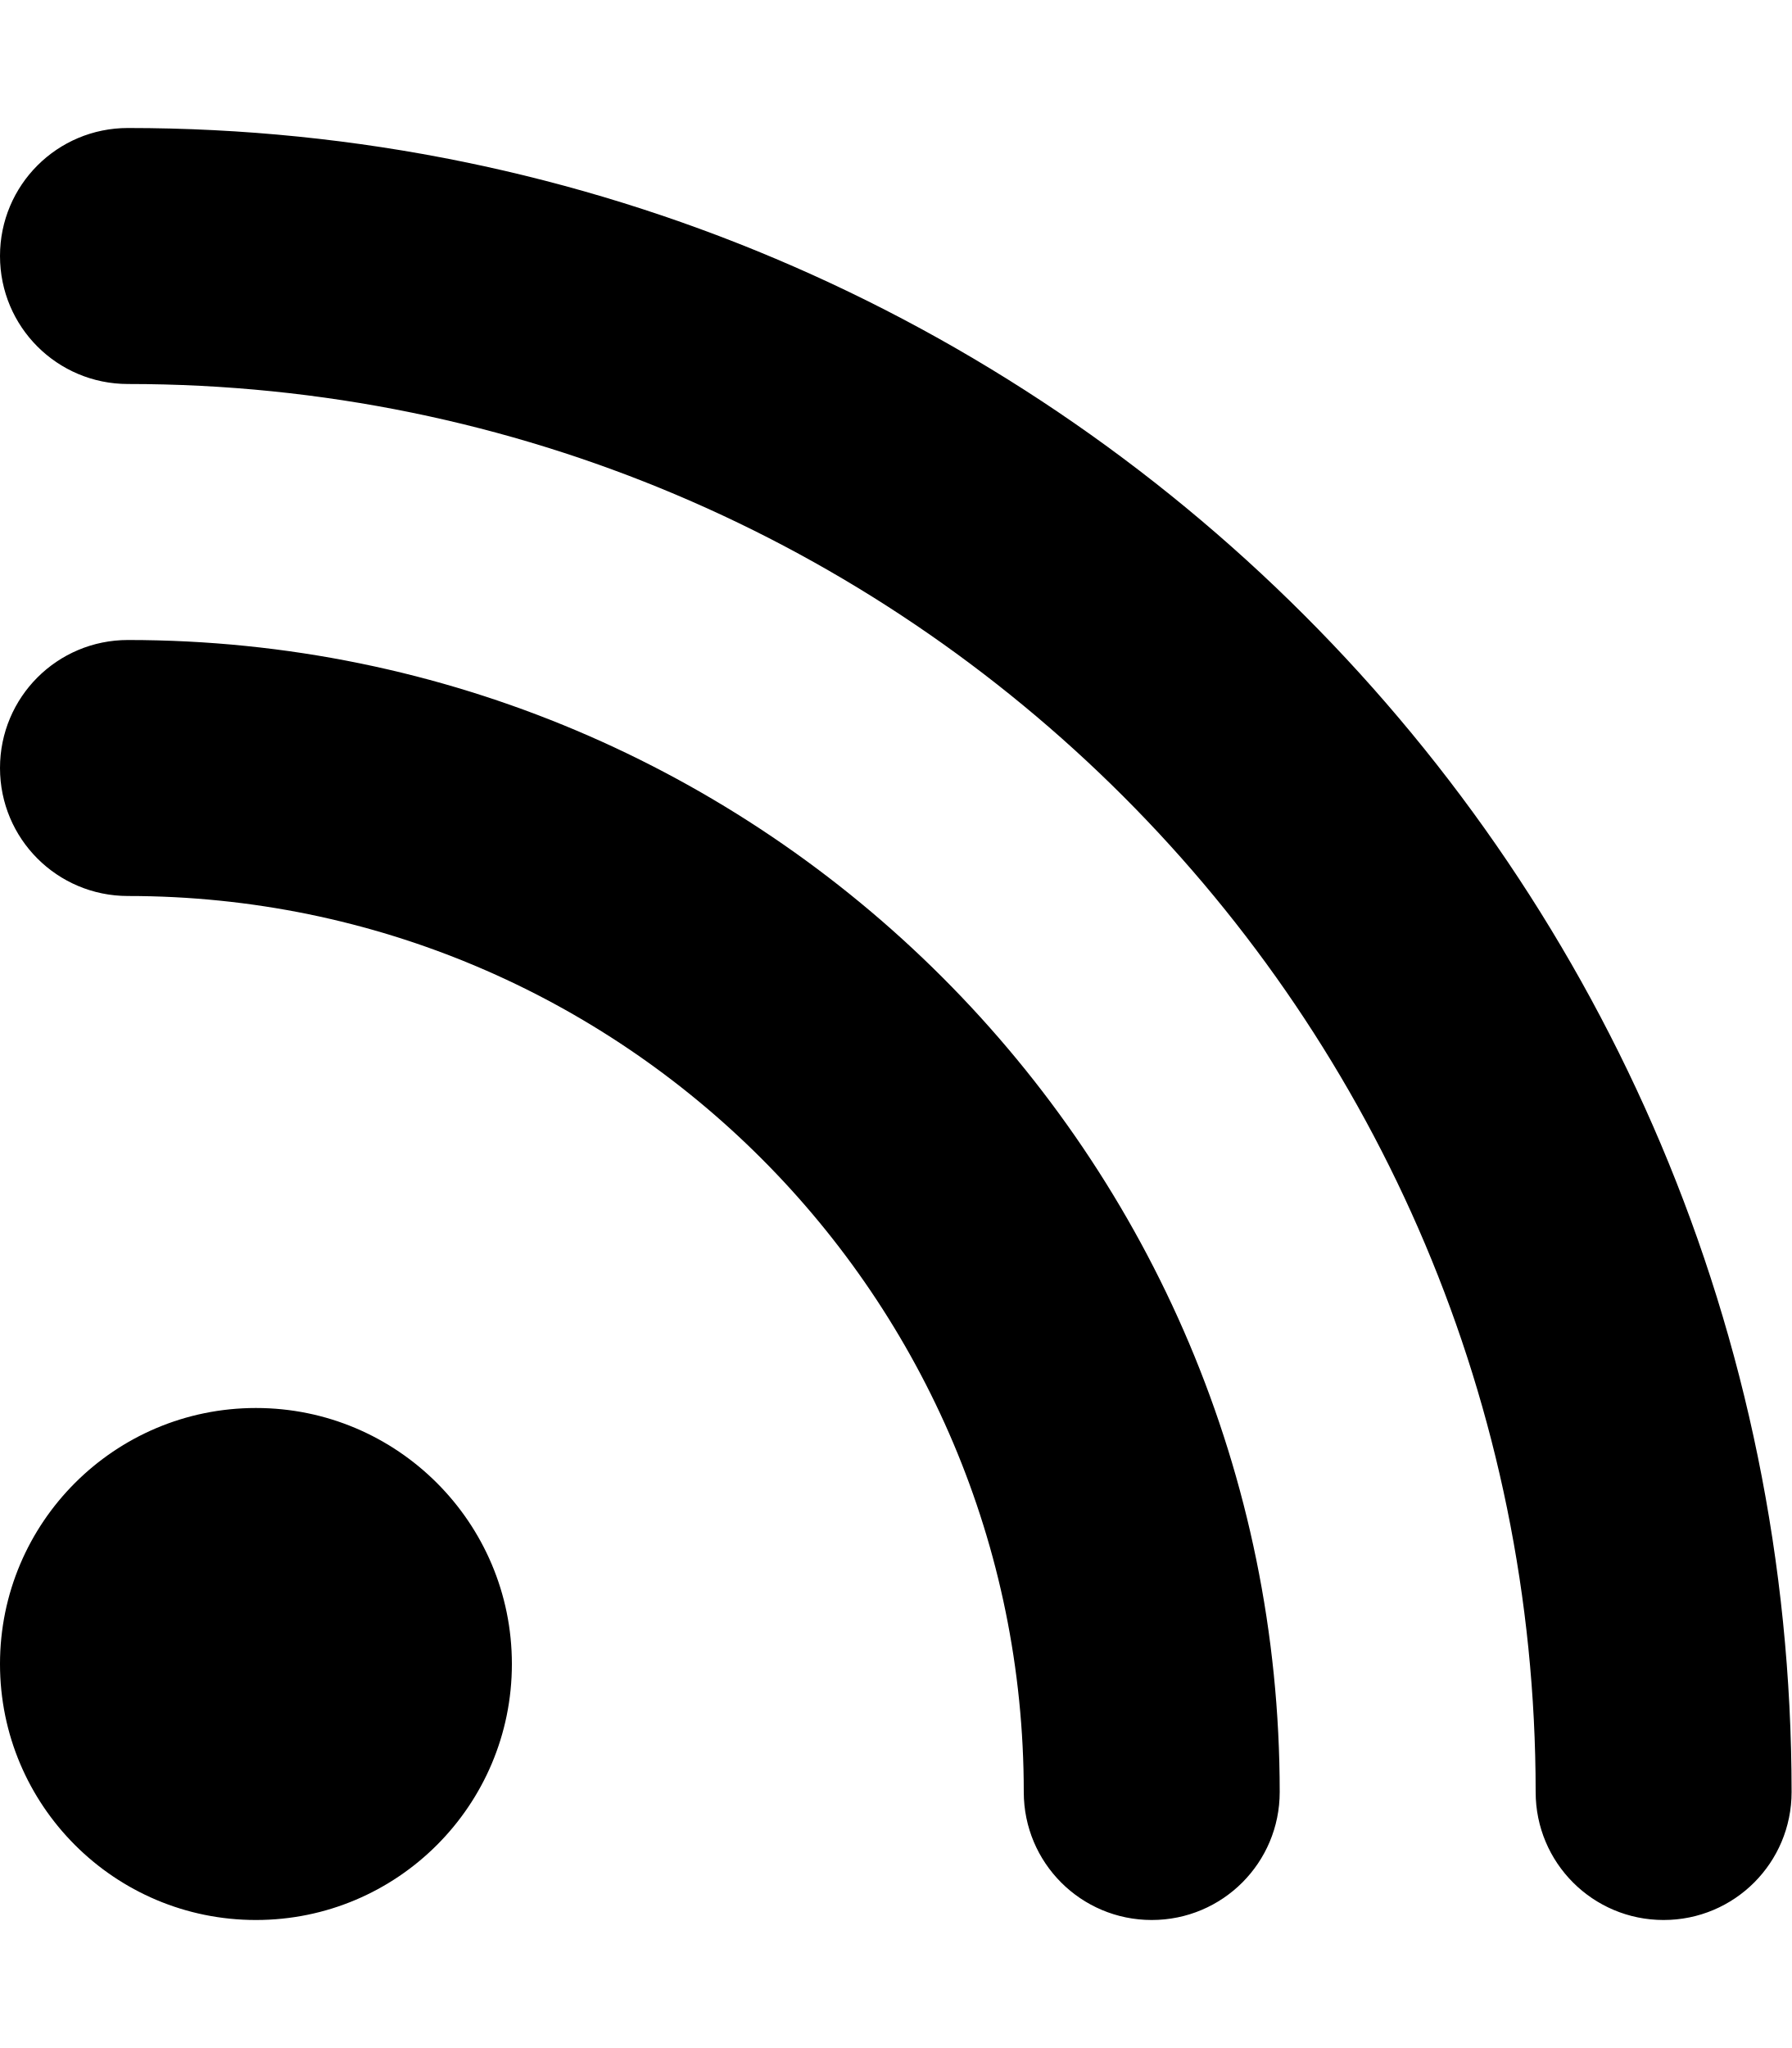
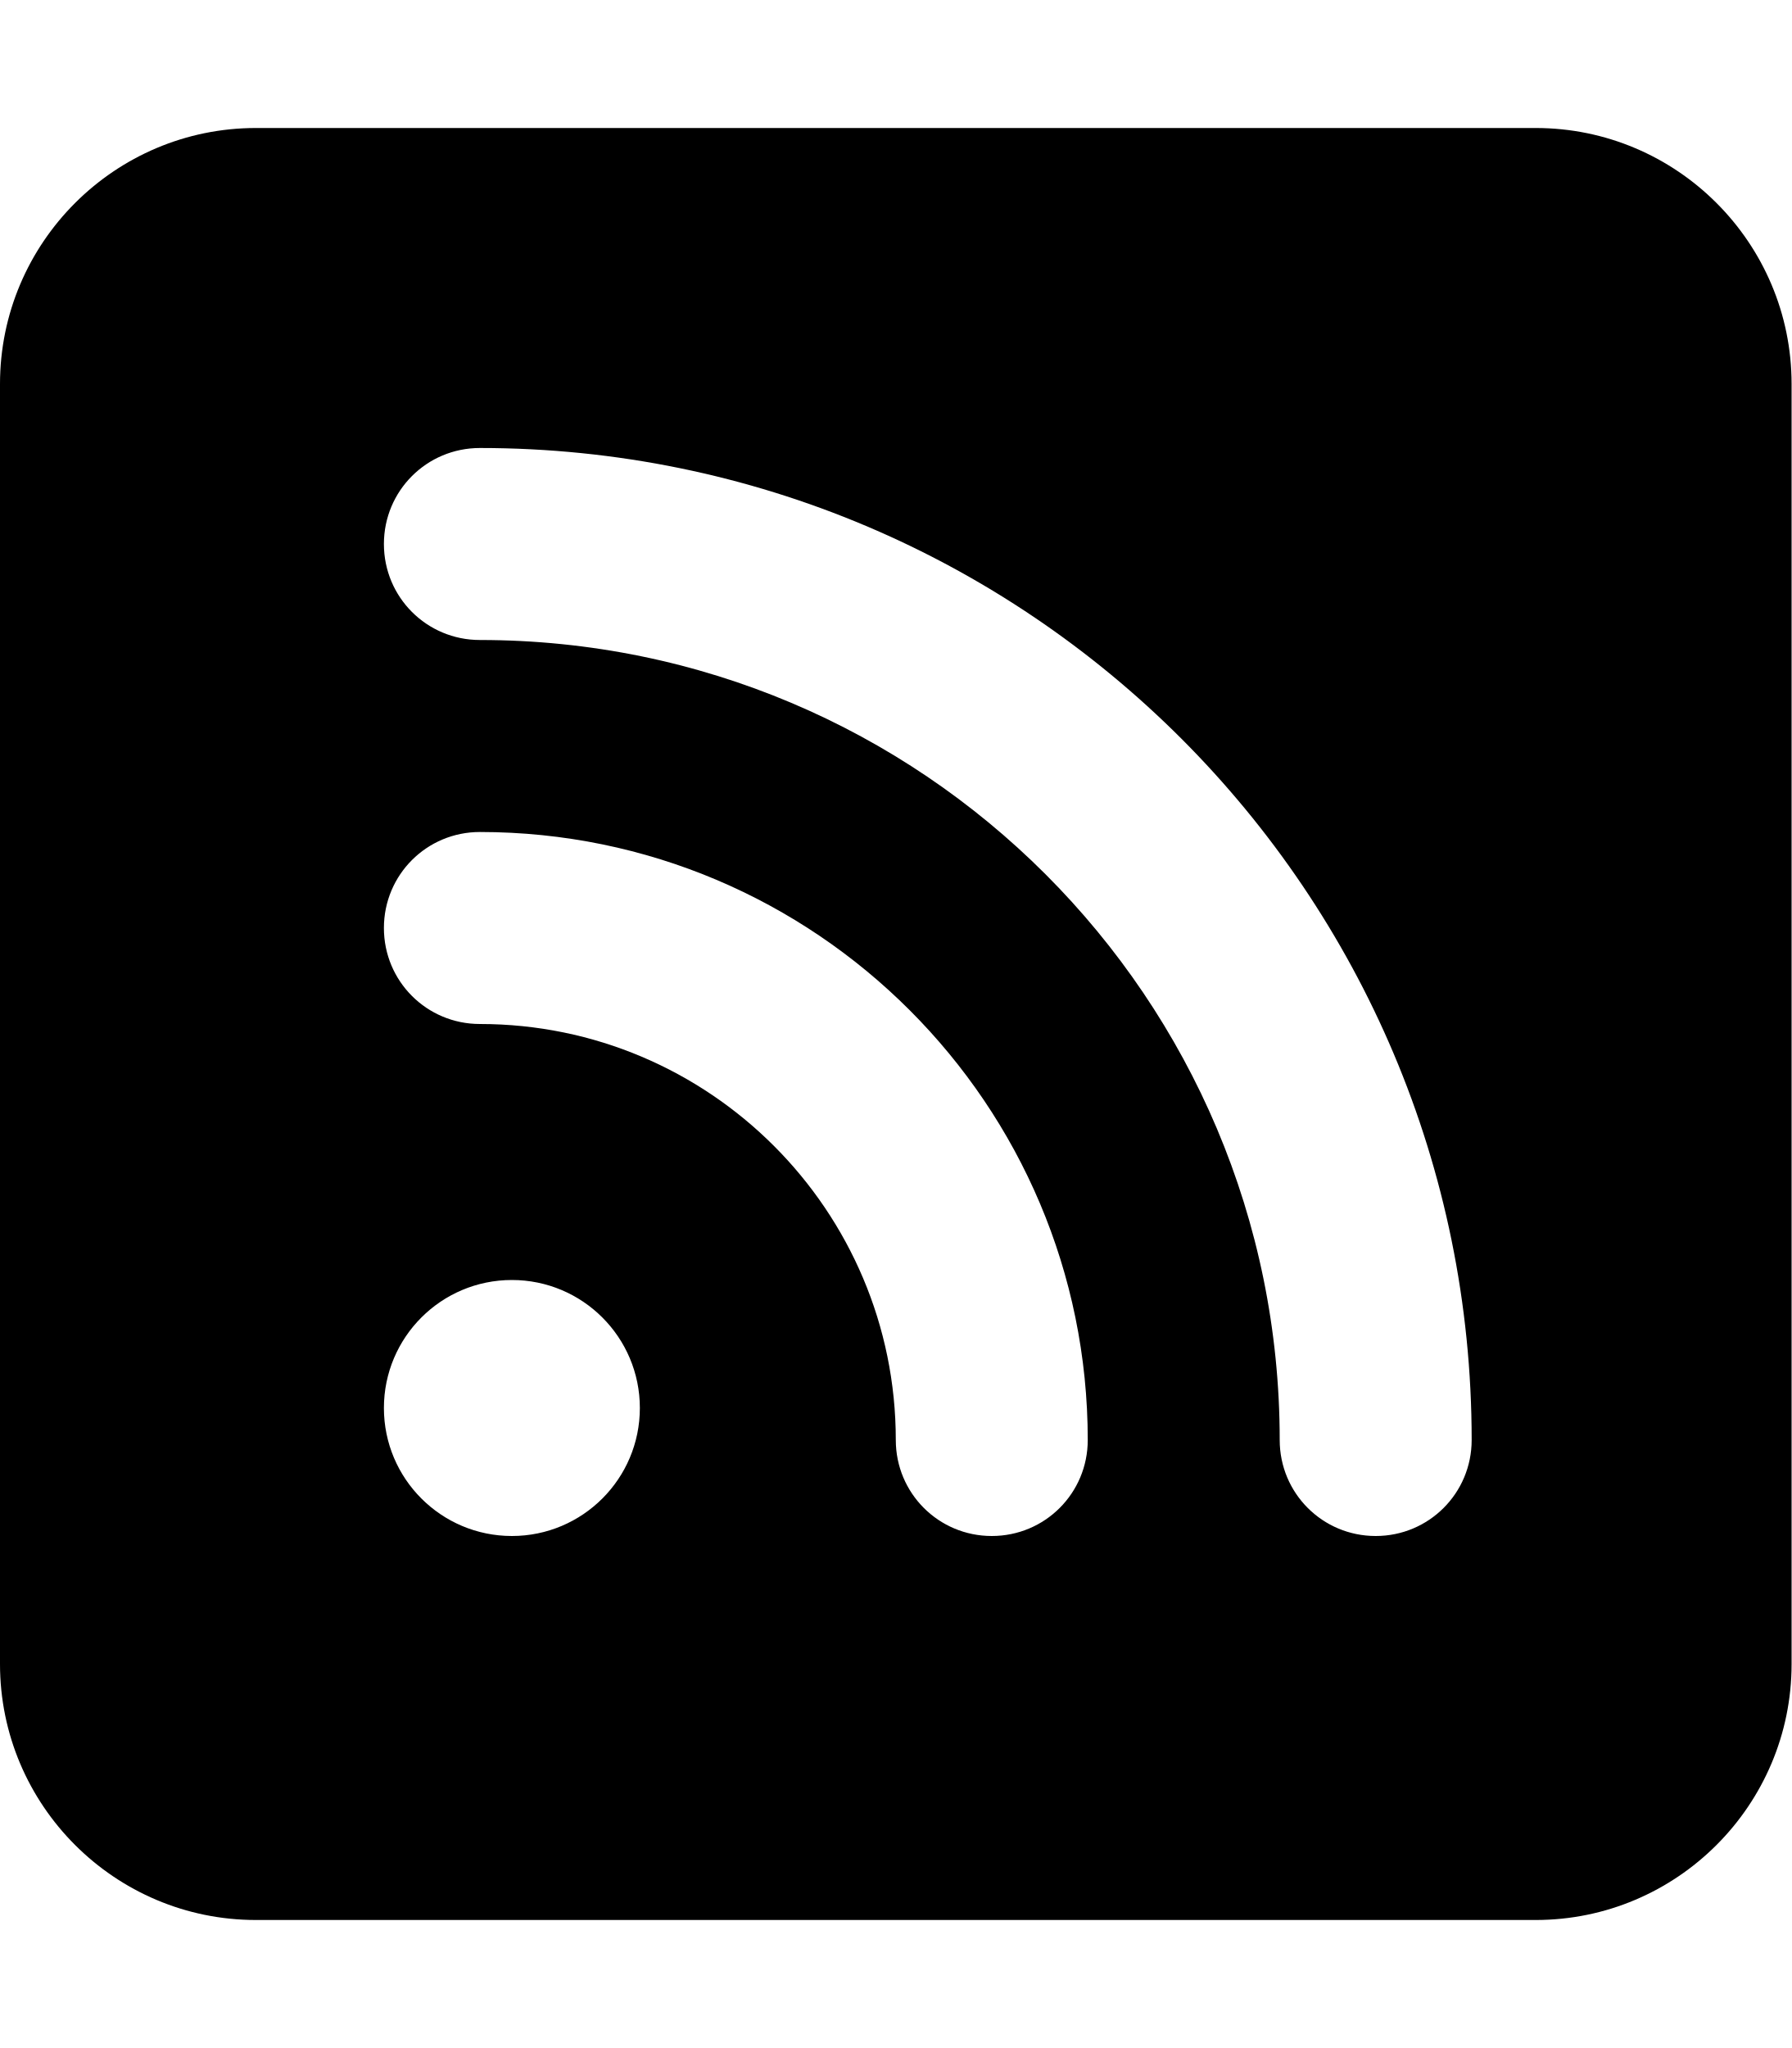
<svg xmlns="http://www.w3.org/2000/svg" viewBox="0 0 448 512">
-   <path d="M0 64C0 46.3 14.3 32 32 32c229.8 0 416 186.2 416 416c0 17.7-14.3 32-32 32s-32-14.3-32-32C384 253.6 226.4 96 32 96C14.3 96 0 81.7 0 64zM0 416a64 64 0 1 1 128 0A64 64 0 1 1 0 416zM32 160c159.1 0 288 128.9 288 288c0 17.7-14.3 32-32 32s-32-14.3-32-32c0-123.7-100.3-224-224-224c-17.7 0-32-14.3-32-32s14.3-32 32-32z" />
+   <path d="M64 32C28.7 32 0 60.7 0 96V416c0 35.3 28.7 64 64 64H384c35.3 0 64-28.7 64-64V96c0-35.3-28.7-64-64-64H64zM96 136c0-13.3 10.7-24 24-24c137 0 248 111 248 248c0 13.3-10.7 24-24 24s-24-10.7-24-24c0-110.5-89.5-200-200-200c-13.3 0-24-10.7-24-24zm0 96c0-13.3 10.7-24 24-24c83.9 0 152 68.1 152 152c0 13.3-10.7 24-24 24s-24-10.7-24-24c0-57.4-46.6-104-104-104c-13.3 0-24-10.7-24-24zm0 120a32 32 0 1 1 64 0 32 32 0 1 1 -64 0z" />
</svg>
